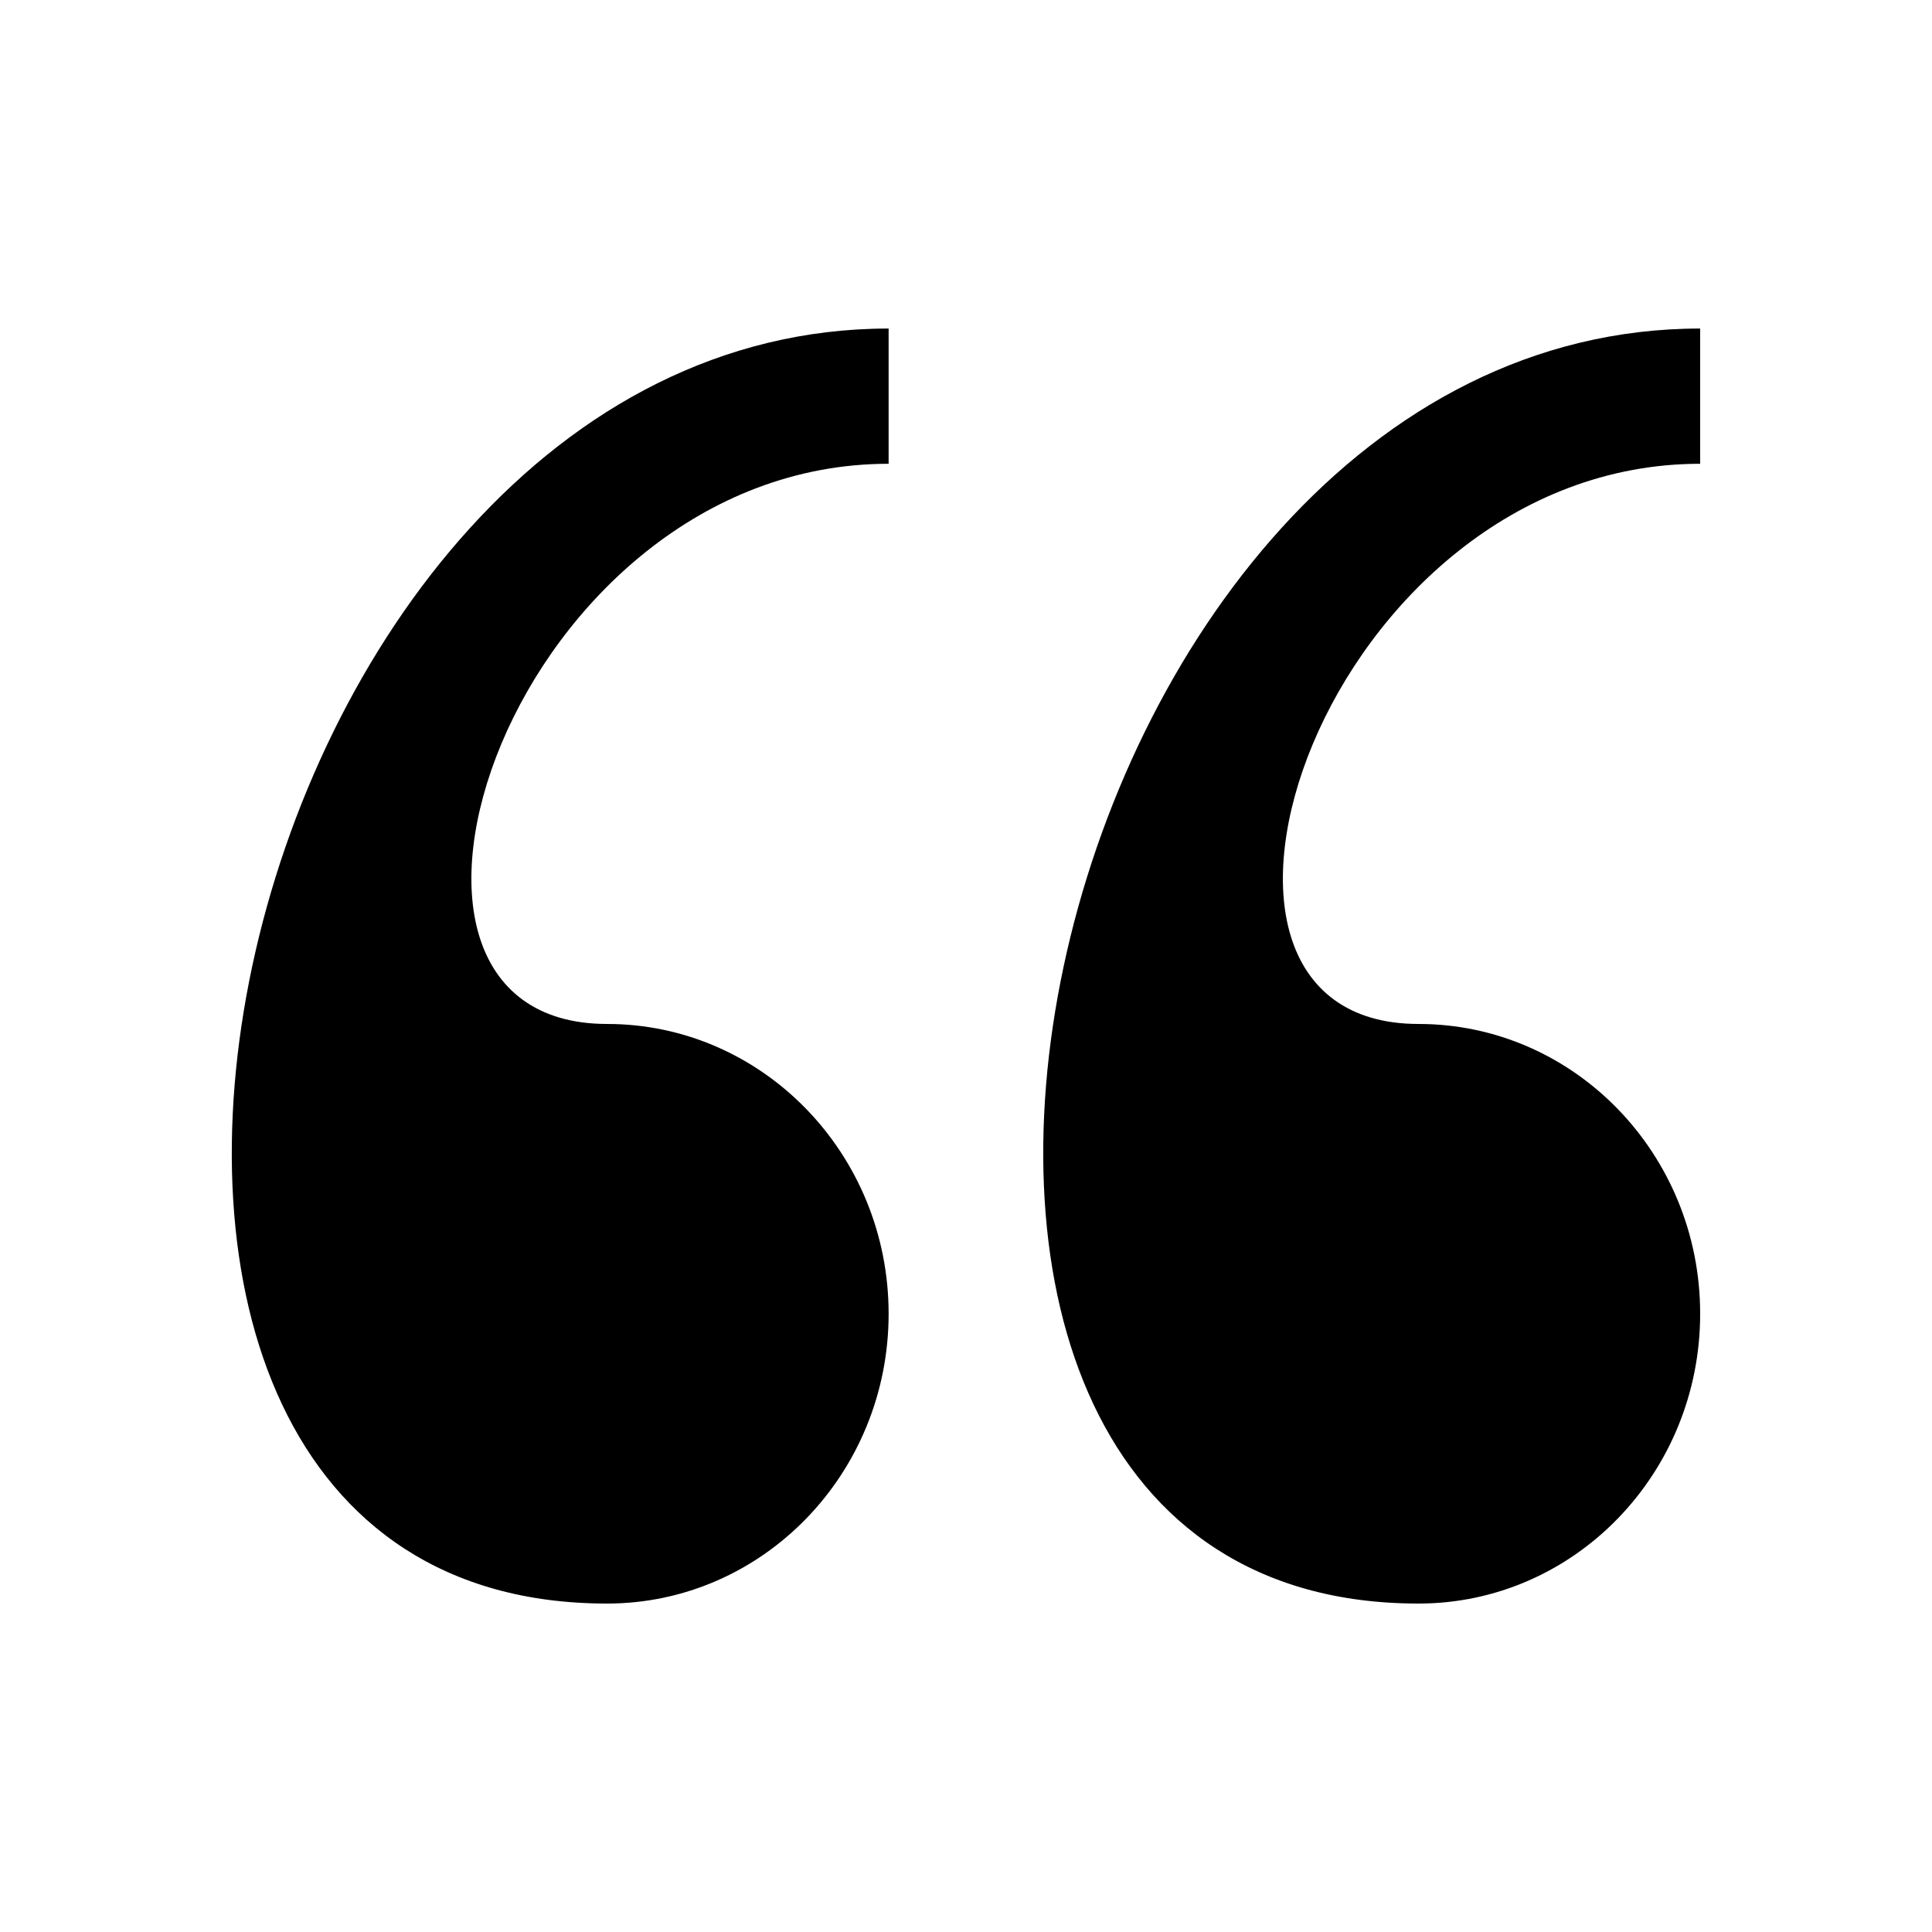
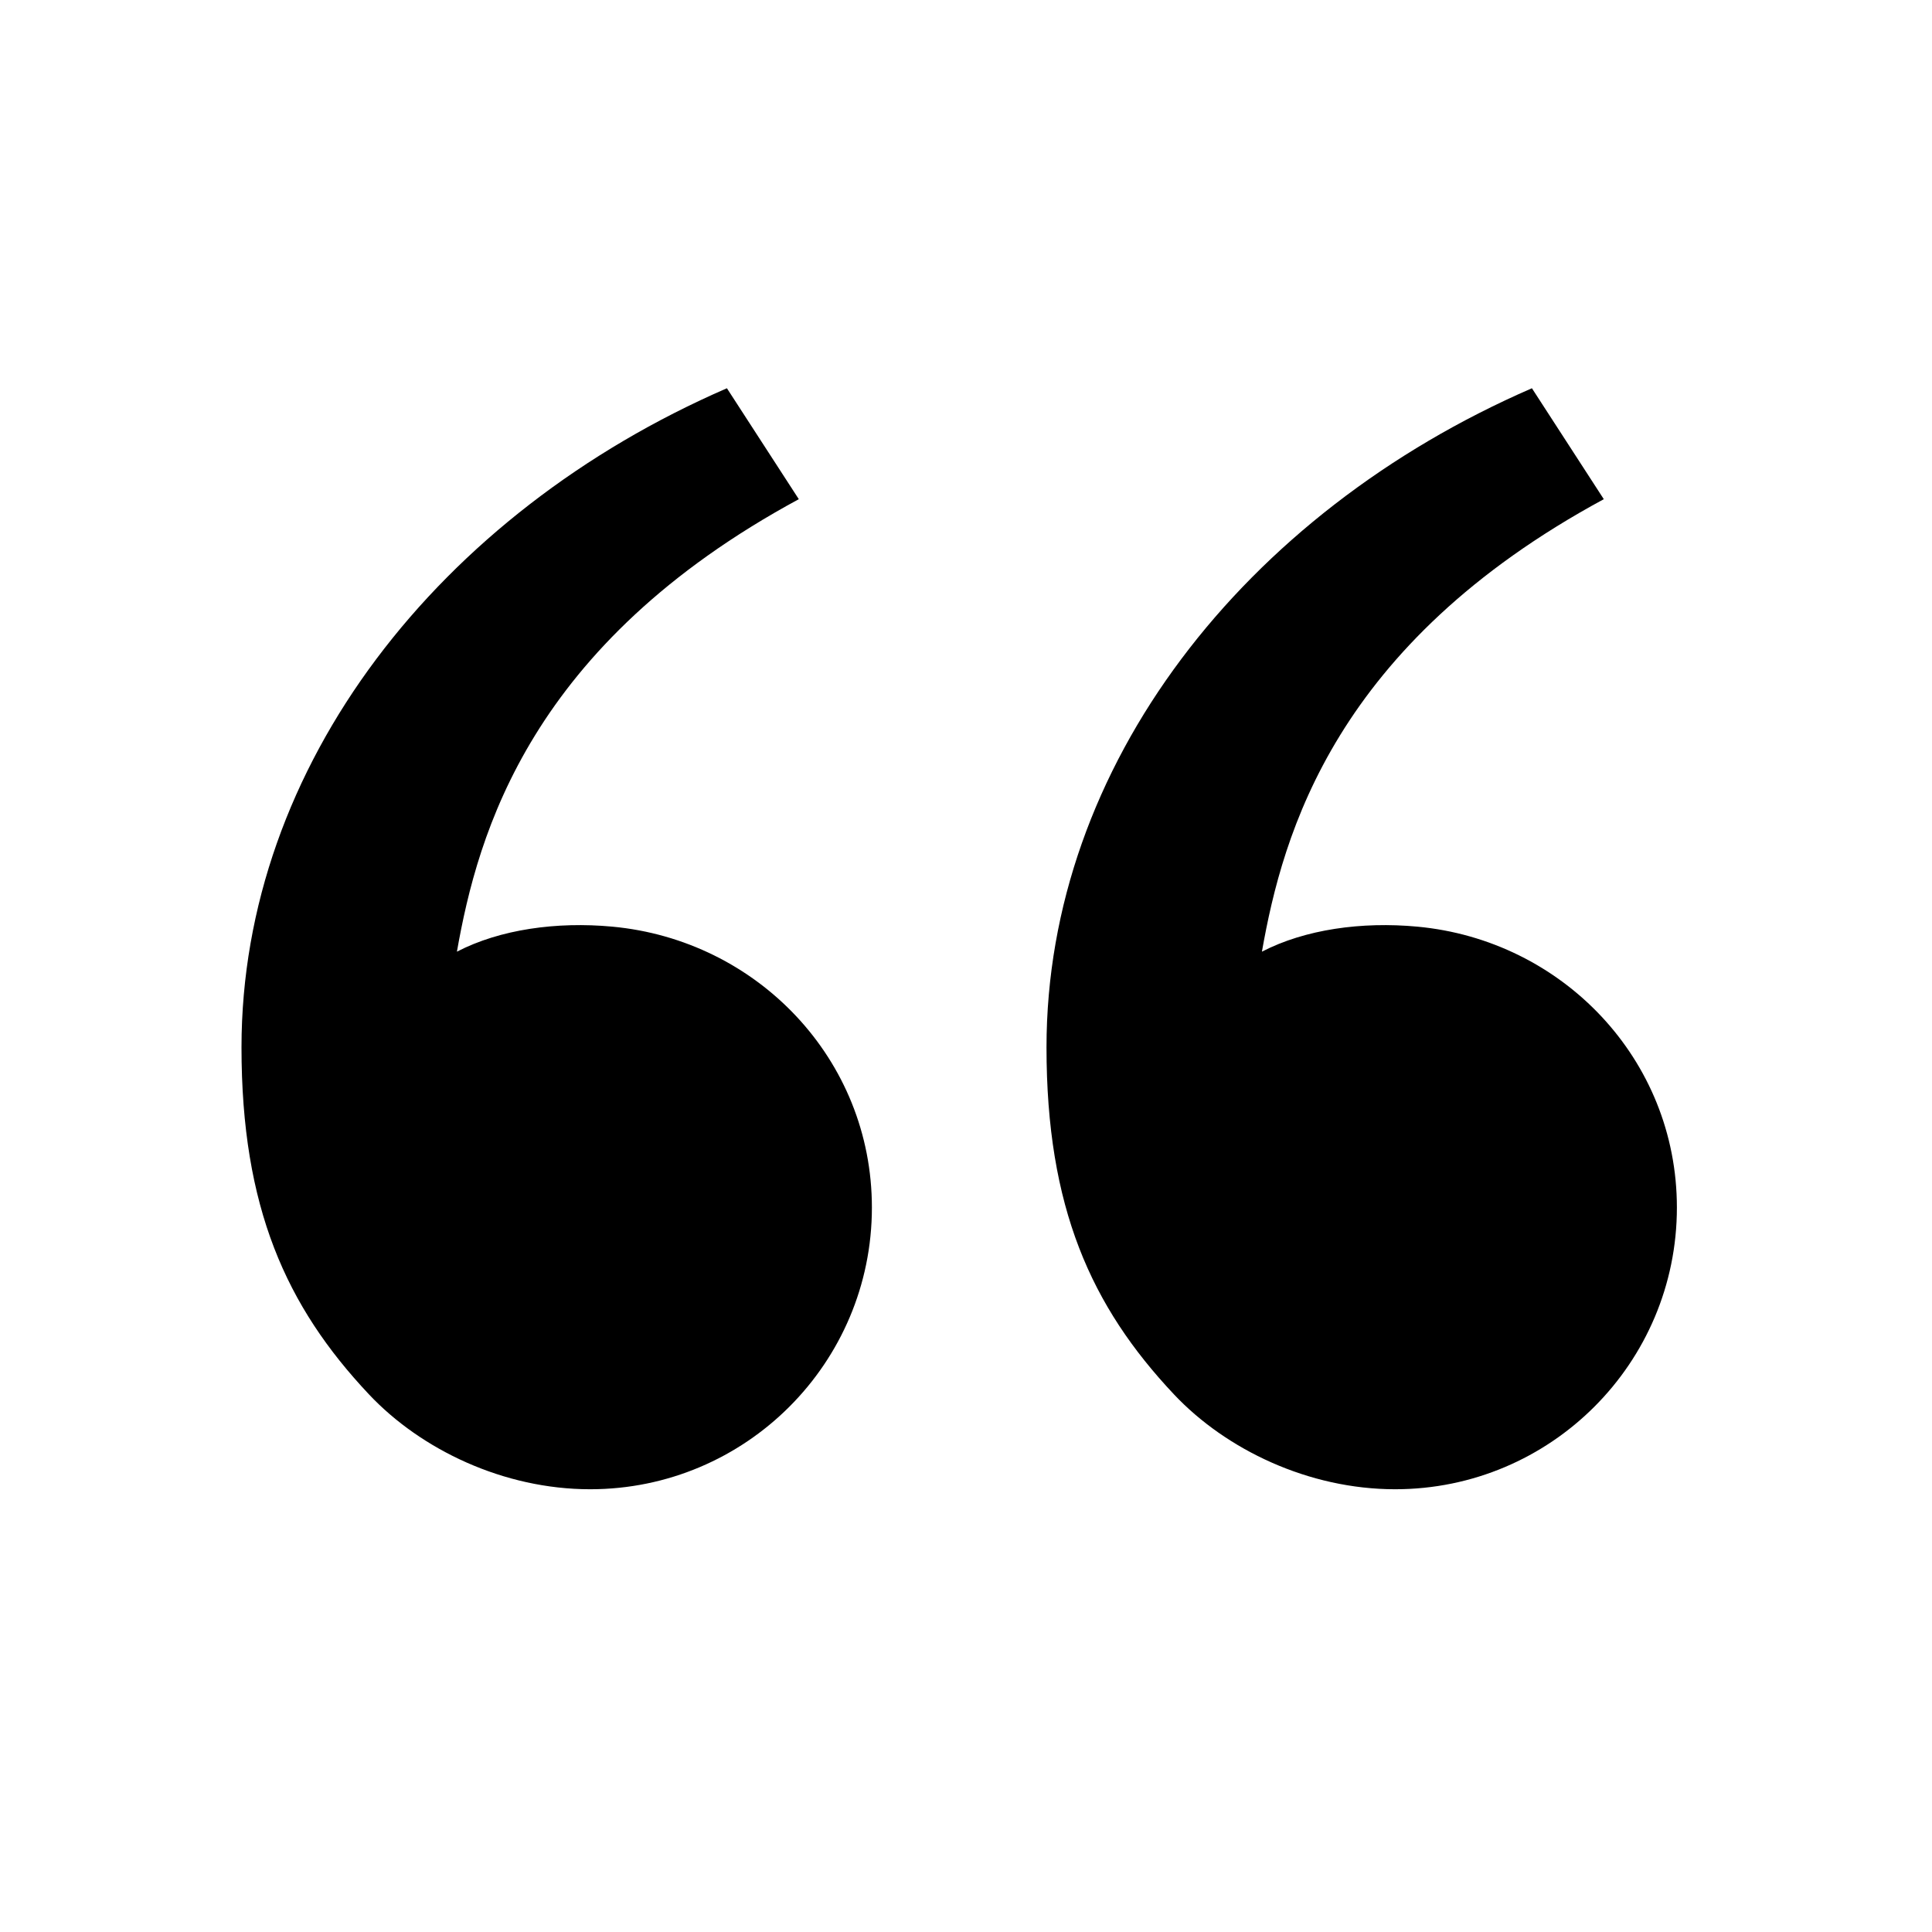
- <svg xmlns="http://www.w3.org/2000/svg" fill-rule="evenodd" stroke-linejoin="round" stroke-miterlimit="1.414" clip-rule="evenodd" viewBox="0 0 20 20">
-   <path fill-rule="nonzero" d="M14.684 16.6c1.61 0 2.916-1.343 2.916-3 0-1.656-1.306-3-2.916-3-2.915 0-.972-5.799 2.916-5.799v-1.4C10.661 3.4 7.942 16.6 14.684 16.6zm-8.4 0c1.609 0 2.915-1.343 2.915-3 0-1.656-1.306-3-2.915-3-2.916 0-.973-5.799 2.915-5.799v-1.4C2.261 3.4-.458 16.6 6.284 16.6z" />
+ <svg xmlns="http://www.w3.org/2000/svg" viewBox="0 0 24 24">
+   <g>
+     <path fill="none" d="M0 0h24v24H0z" />
+     <path d="M4.583 17.321C3.553 16.227 3 15 3 13.011c0-3.5 2.457-6.637 6.03-8.188l.893 1.378c-3.335 1.804-3.987 4.145-4.247 5.621.537-.278 1.24-.375 1.929-.311 1.804.167 3.226 1.648 3.226 3.489a3.5 3.5 0 0 1-3.5 3.5c-1.073 0-2.099-.49-2.748-1.179zm10 0C13.553 16.227 13 15 13 13.011c0-3.5 2.457-6.637 6.03-8.188l.893 1.378c-3.335 1.804-3.987 4.145-4.247 5.621.537-.278 1.24-.375 1.929-.311 1.804.167 3.226 1.648 3.226 3.489a3.5 3.5 0 0 1-3.5 3.5c-1.073 0-2.099-.49-2.748-1.179z" />
+   </g>
</svg>
